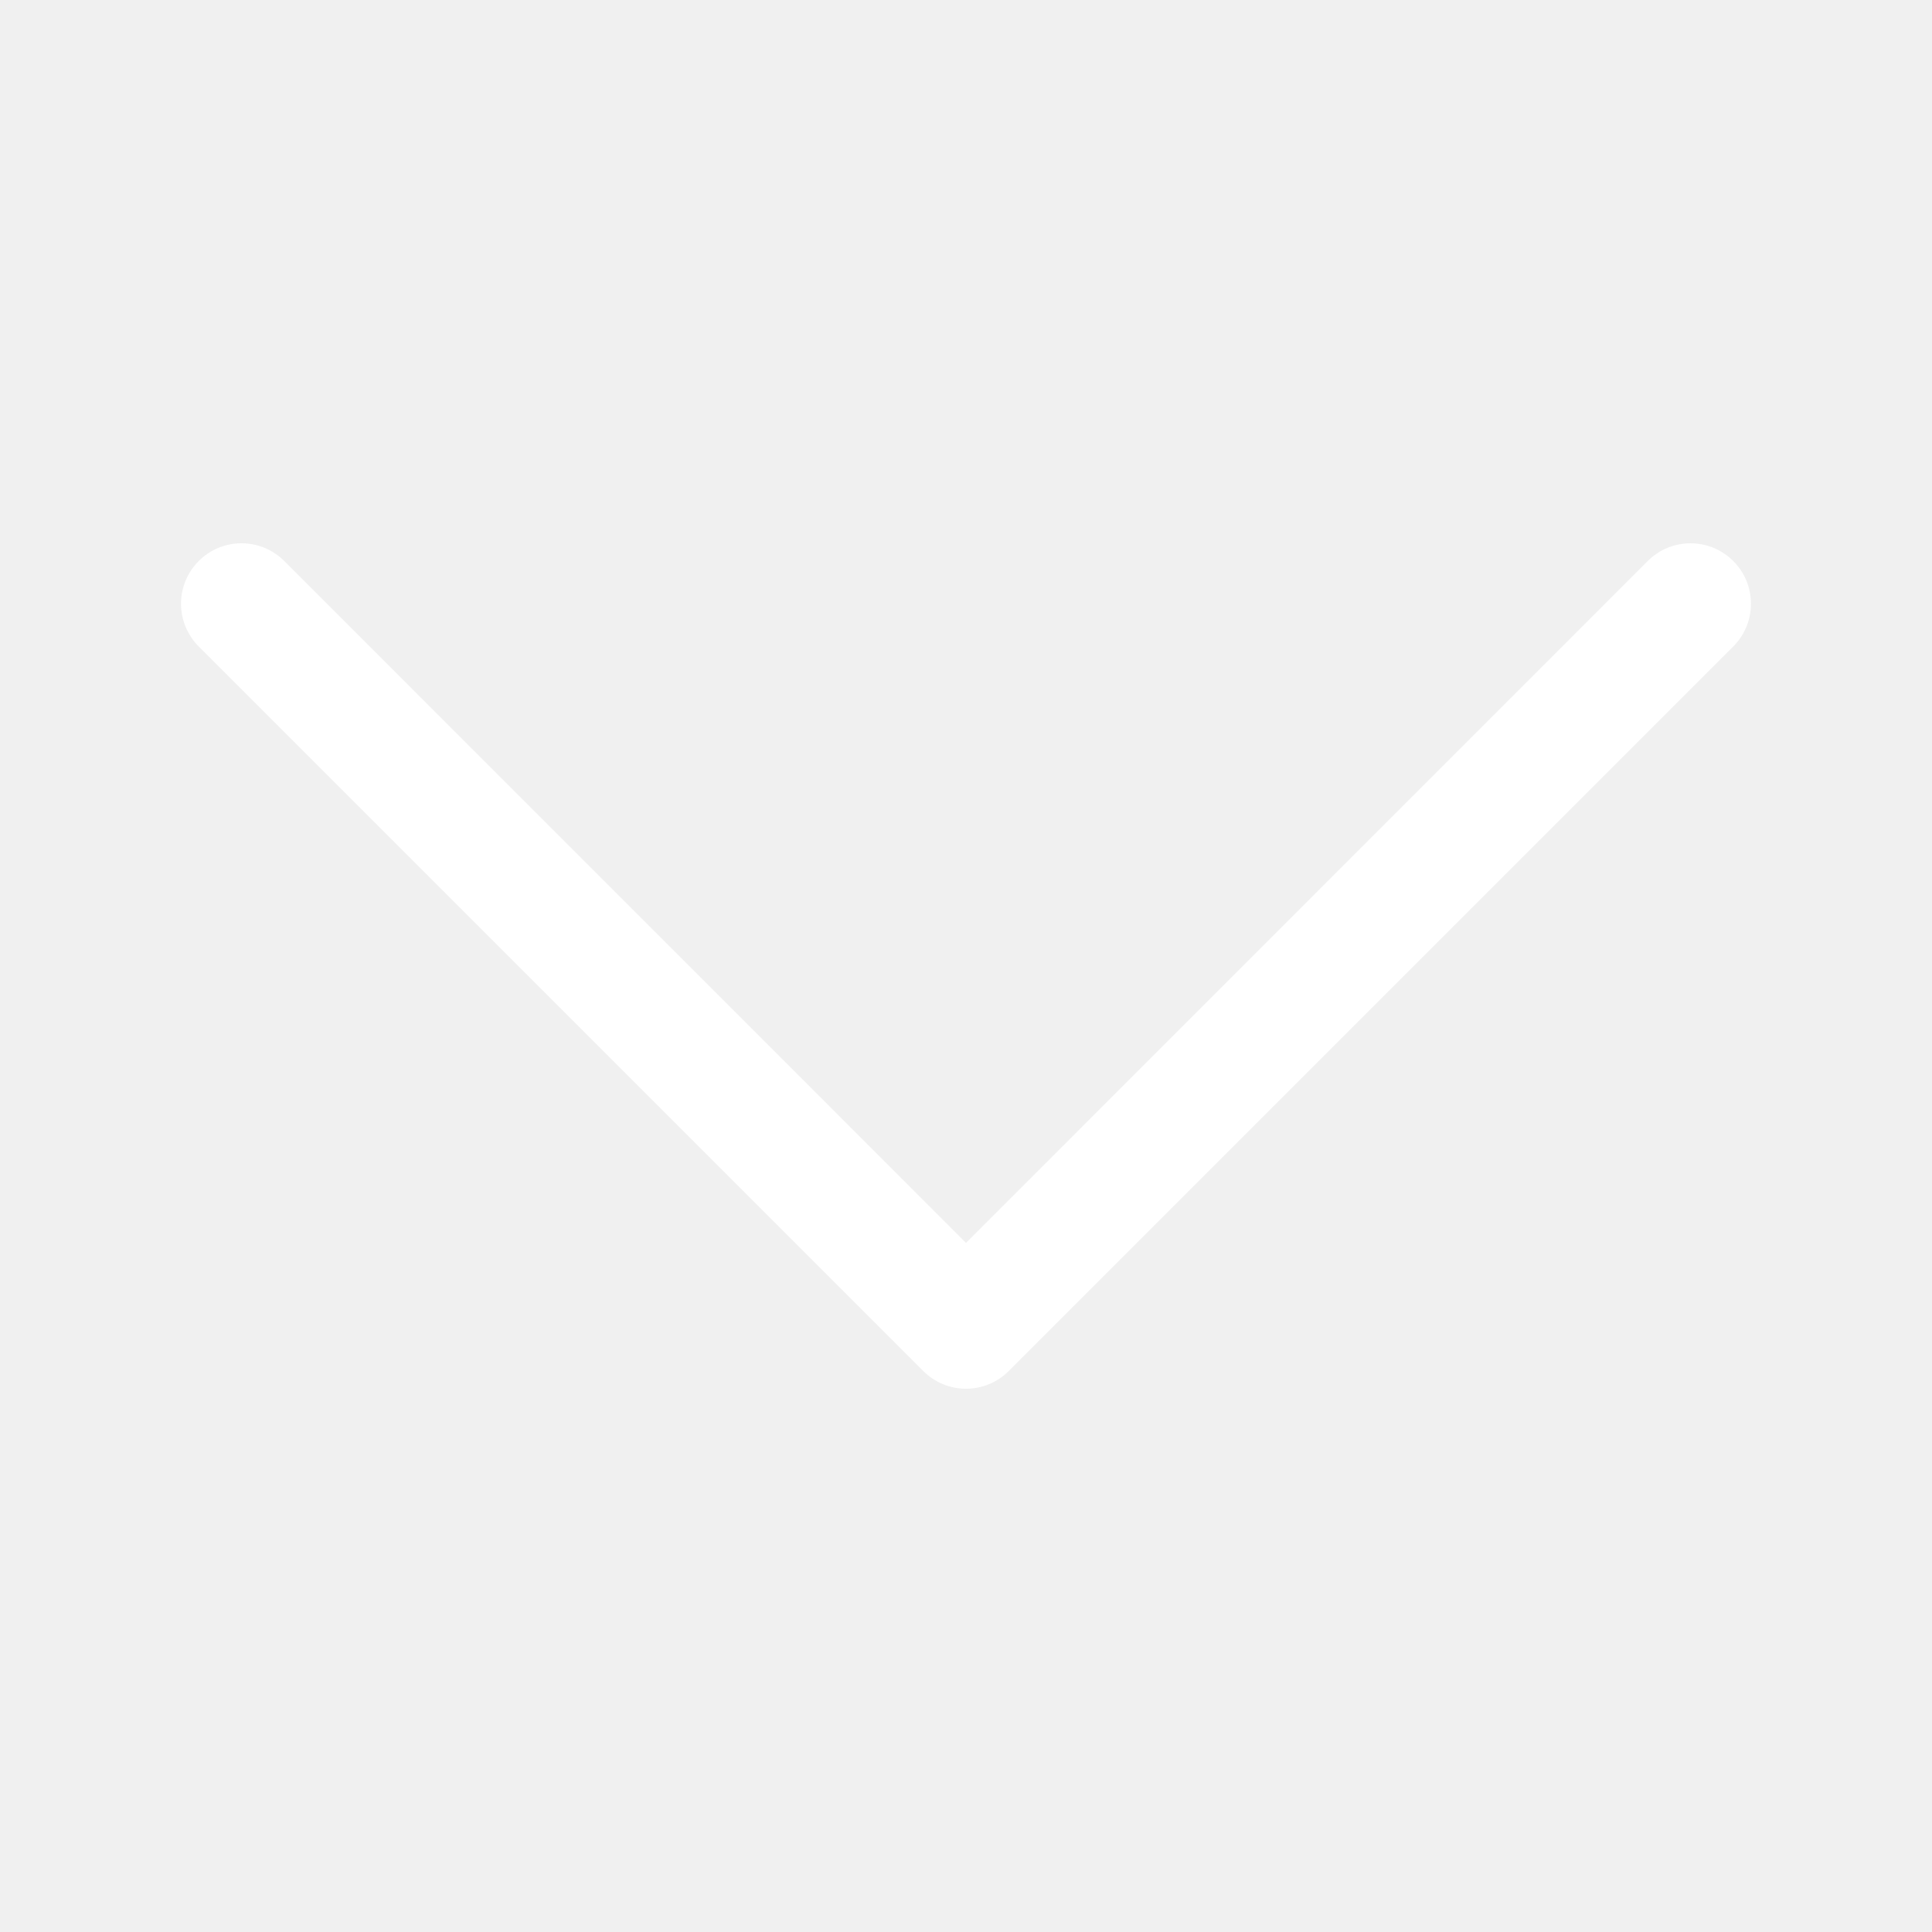
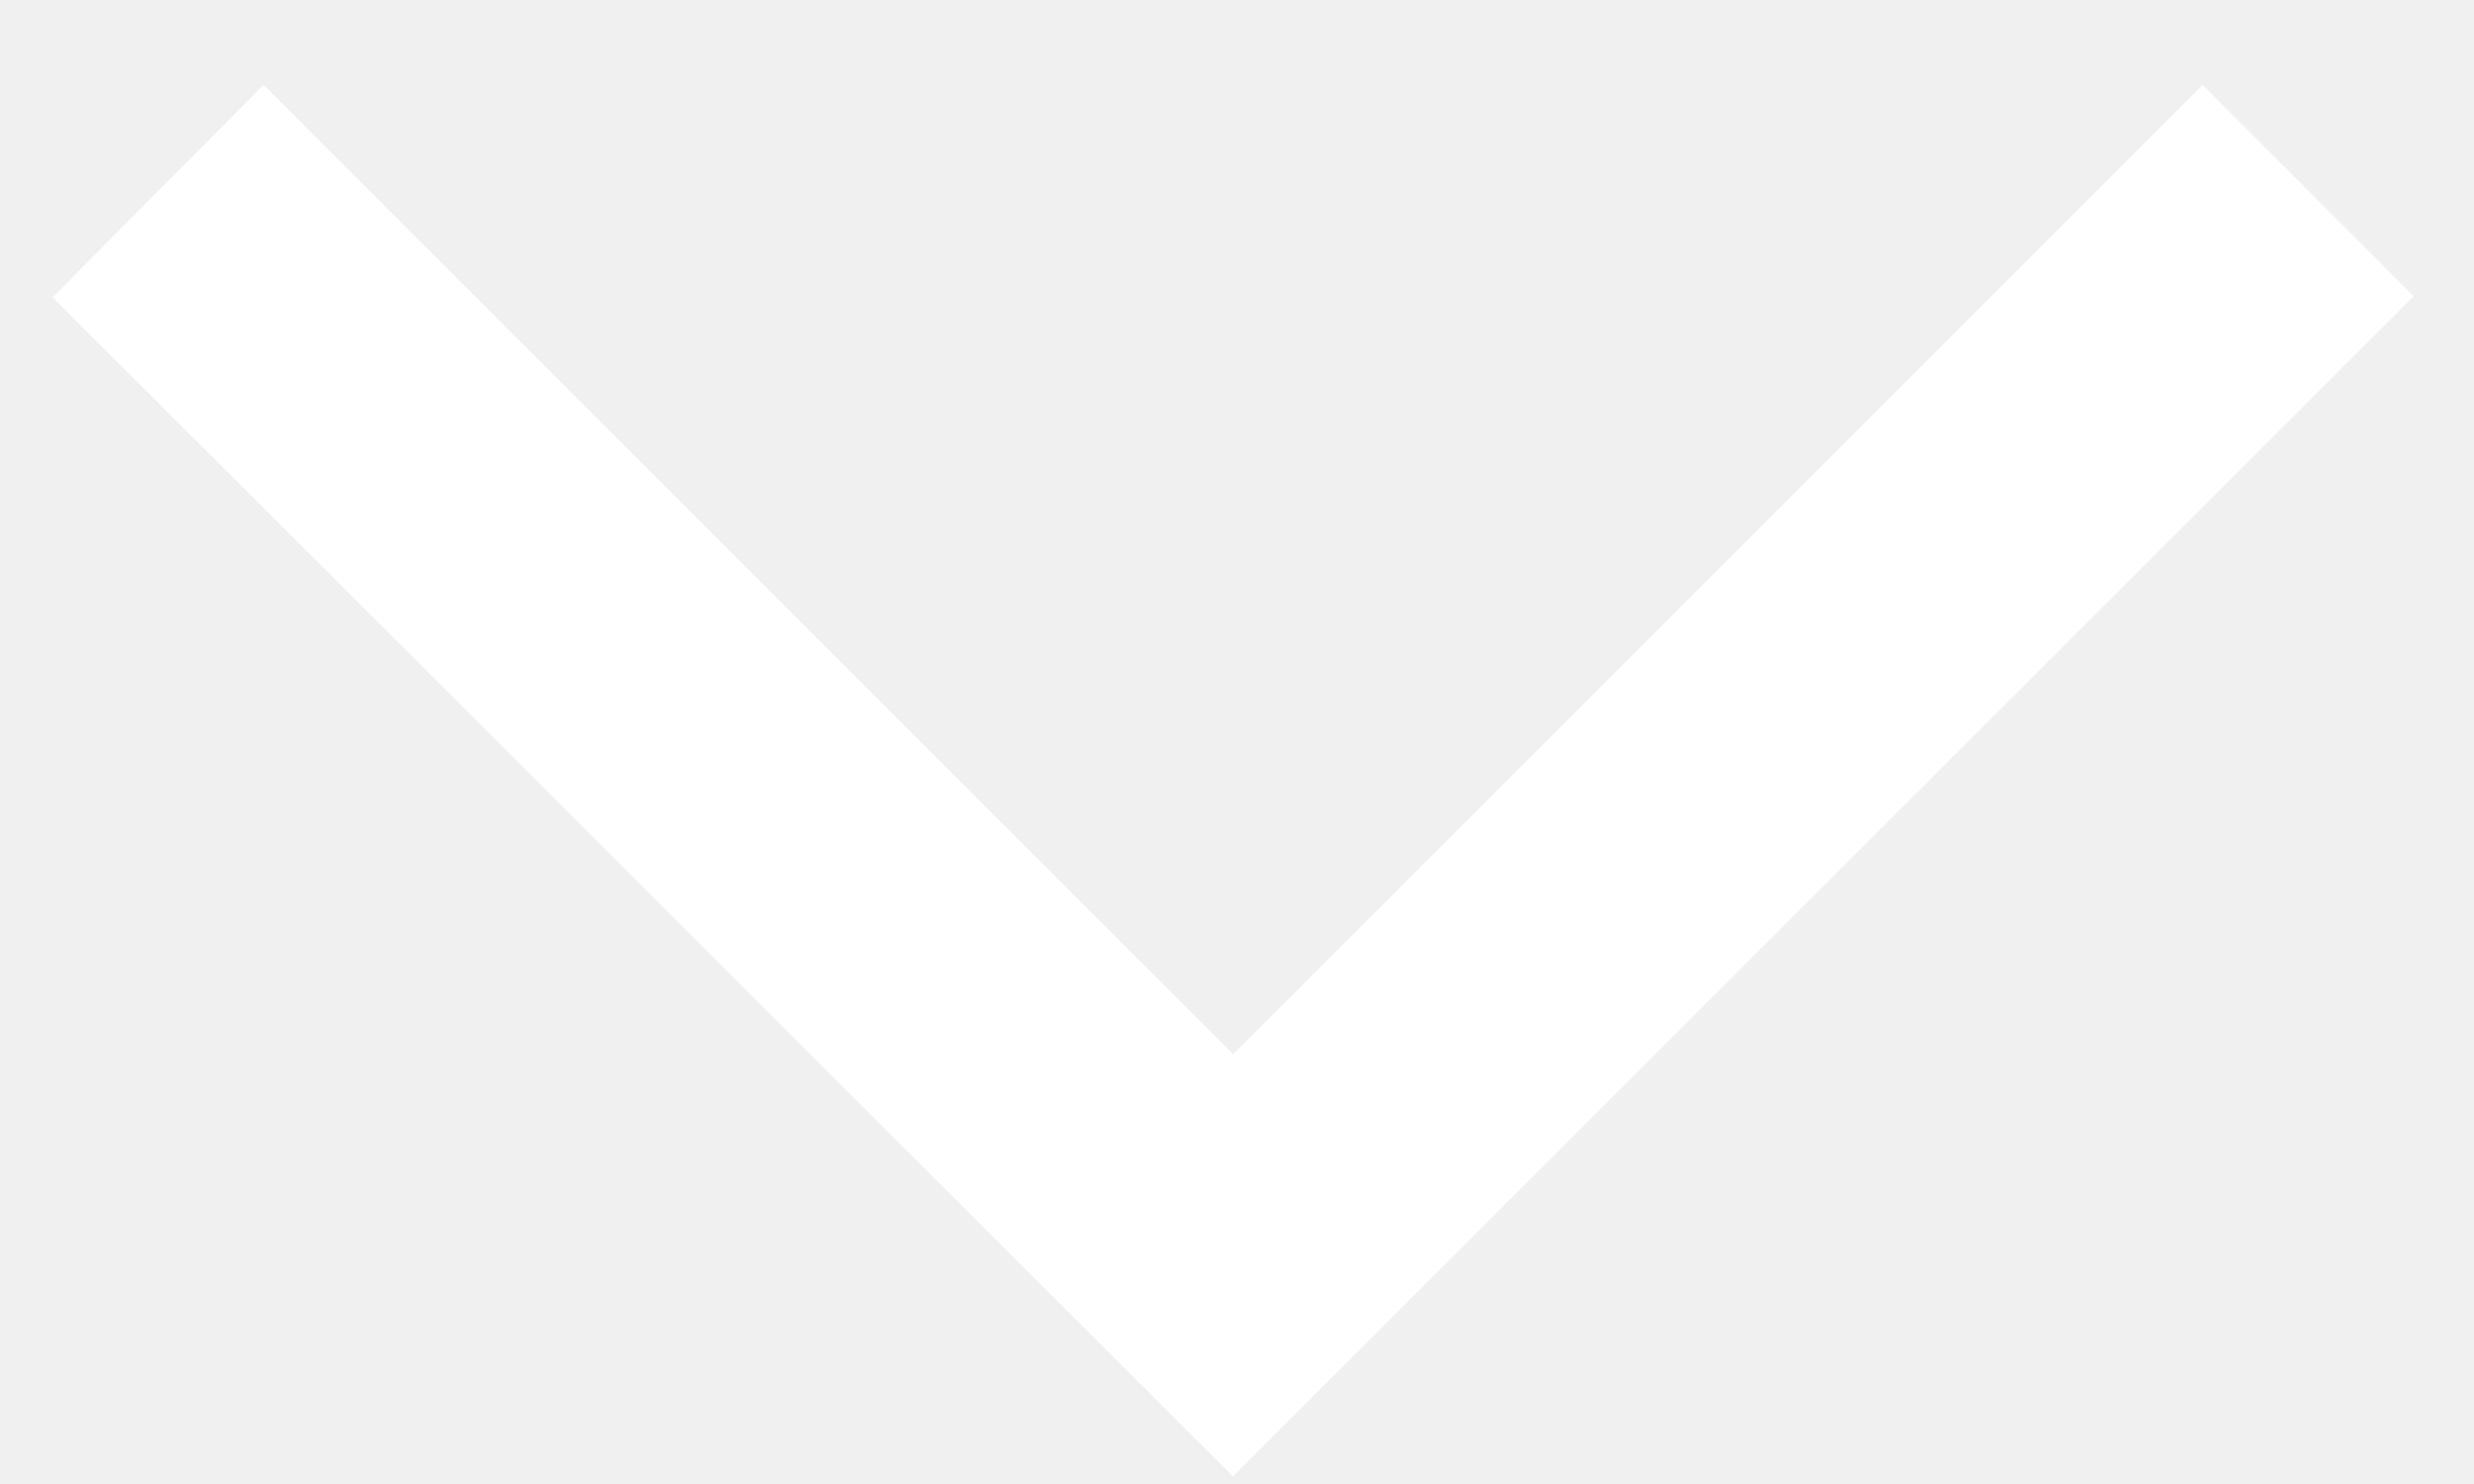
- <svg xmlns="http://www.w3.org/2000/svg" width="16" height="16" fill="#fff" viewBox="0 0 16 16">
-   <path fill-rule="evenodd" d="M1.646 4.646a.5.5 0 0 1 .708 0L8 10.293l5.646-5.647a.5.5 0 0 1 .708.708l-6 6a.5.5 0 0 1-.708 0l-6-6a.5.5 0 0 1 0-.708z" />
+ <svg xmlns="http://www.w3.org/2000/svg" width="25" height="15" viewBox="0 0 25 15" fill="none">
+   <path d="M2.663 0.859L0.531 3.005L12.46 14.923L24.39 2.993L22.258 0.859L12.46 10.657L2.663 0.859Z" fill="white" />
</svg>
